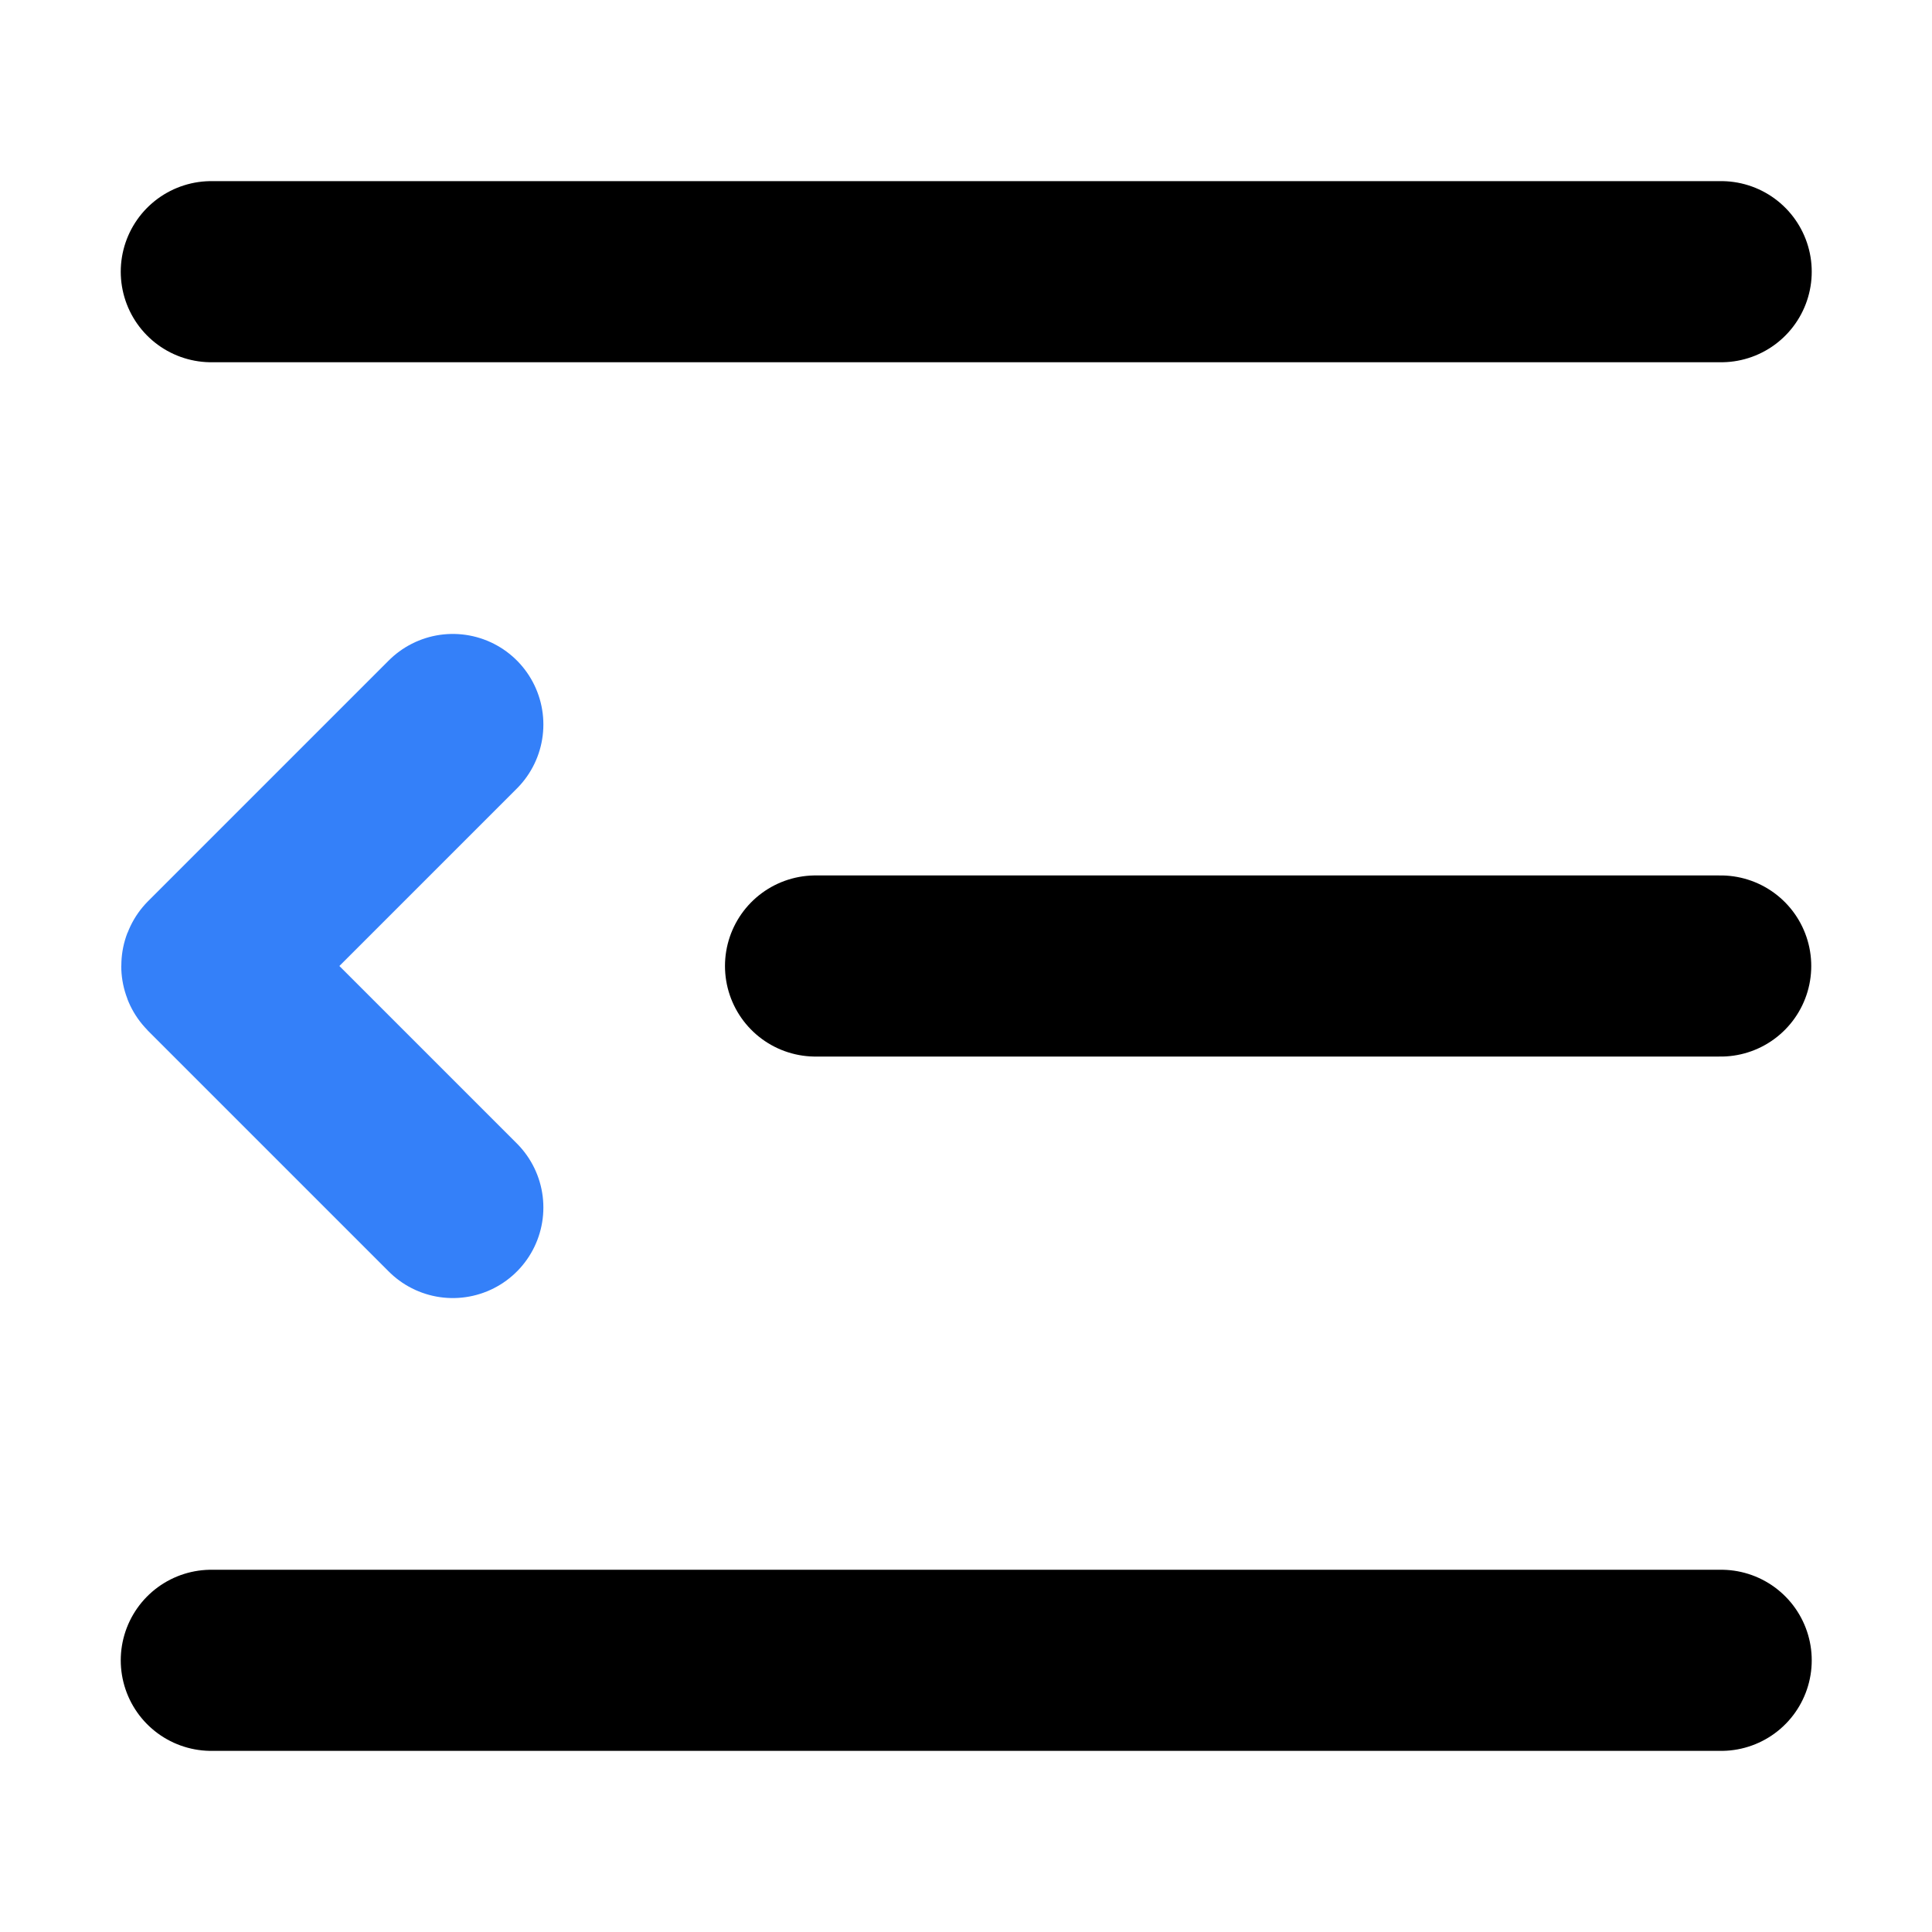
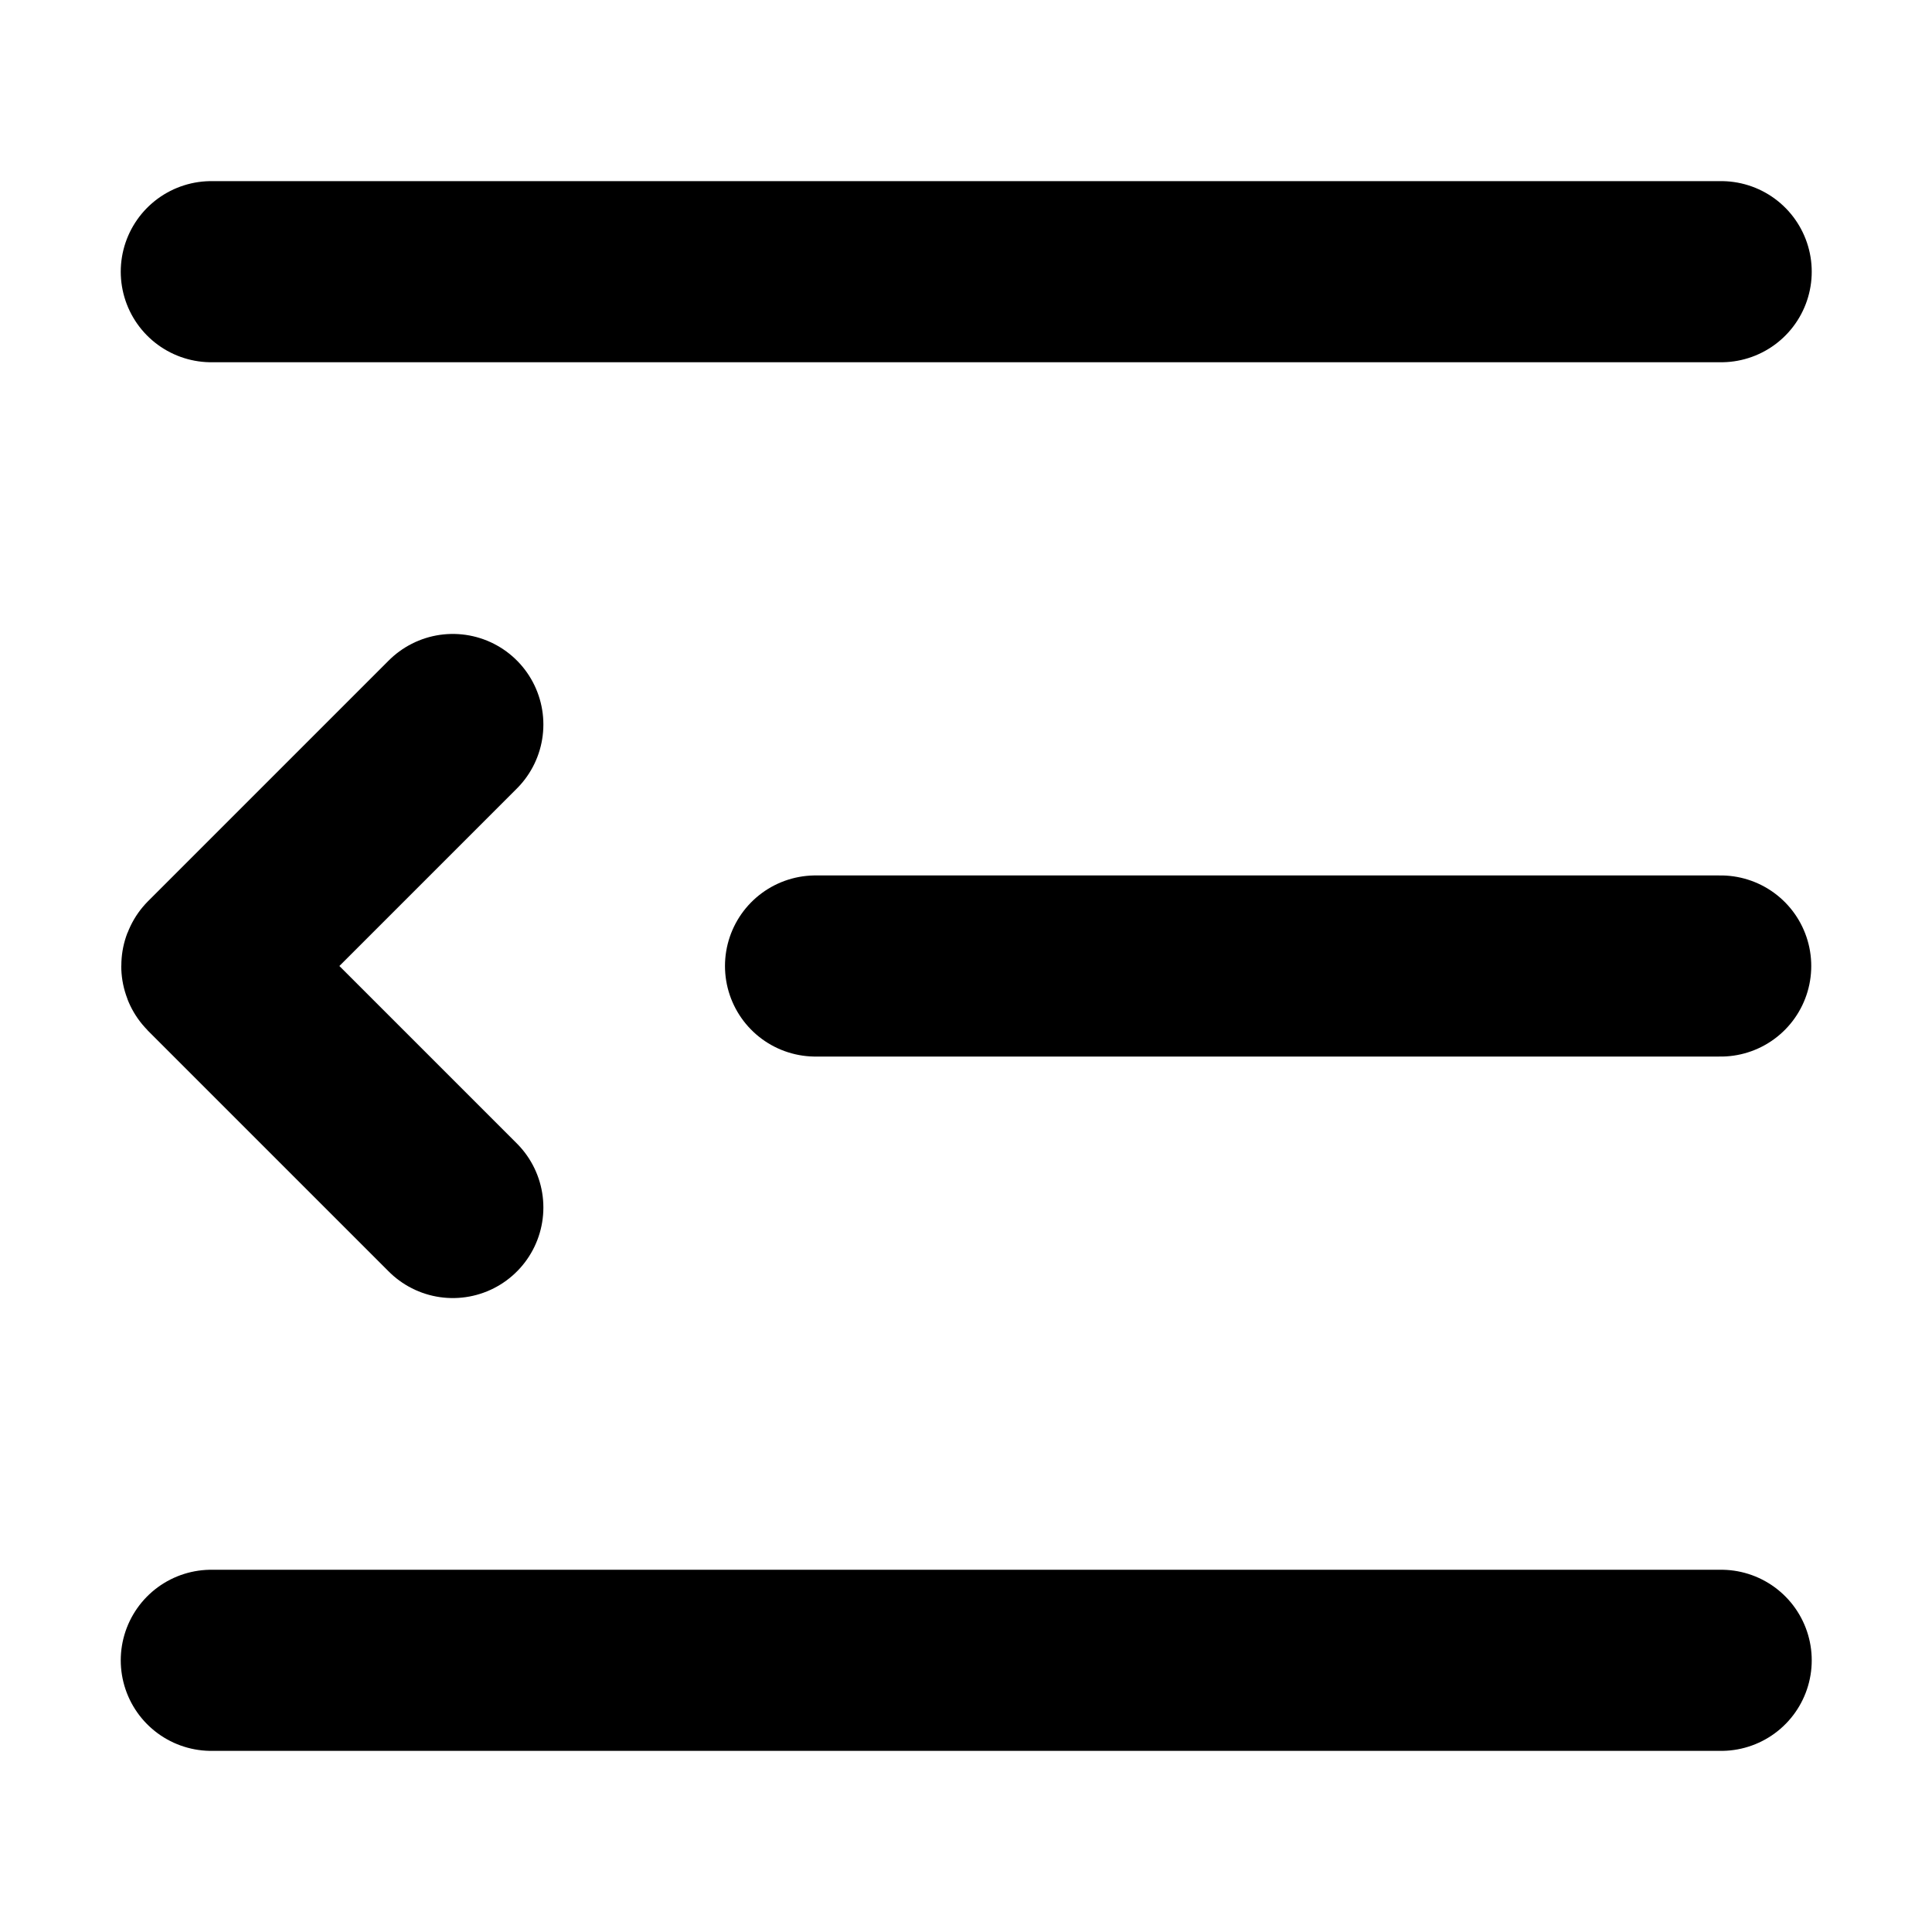
<svg xmlns="http://www.w3.org/2000/svg" width="16" height="16" viewBox="0 0 16 16" fill="none" stroke-width="1.5">
  <path d="M1.75 2.25h12.504M6.754 8h7.496m-12.5 5.75h12.504" stroke-linecap="round" vector-effect="non-scaling-stroke" stroke="currentColor" />
-   <path d="M3.75 6L1.757 7.993a.01.01 0 0 0 0 .014L3.75 10" stroke-linecap="round" vector-effect="non-scaling-stroke" stroke="#3480f9" />
+   <path d="M3.75 6L1.757 7.993a.01.01 0 0 0 0 .014L3.75 10" stroke-linecap="round" vector-effect="non-scaling-stroke" stroke="currentColor" />
</svg>
